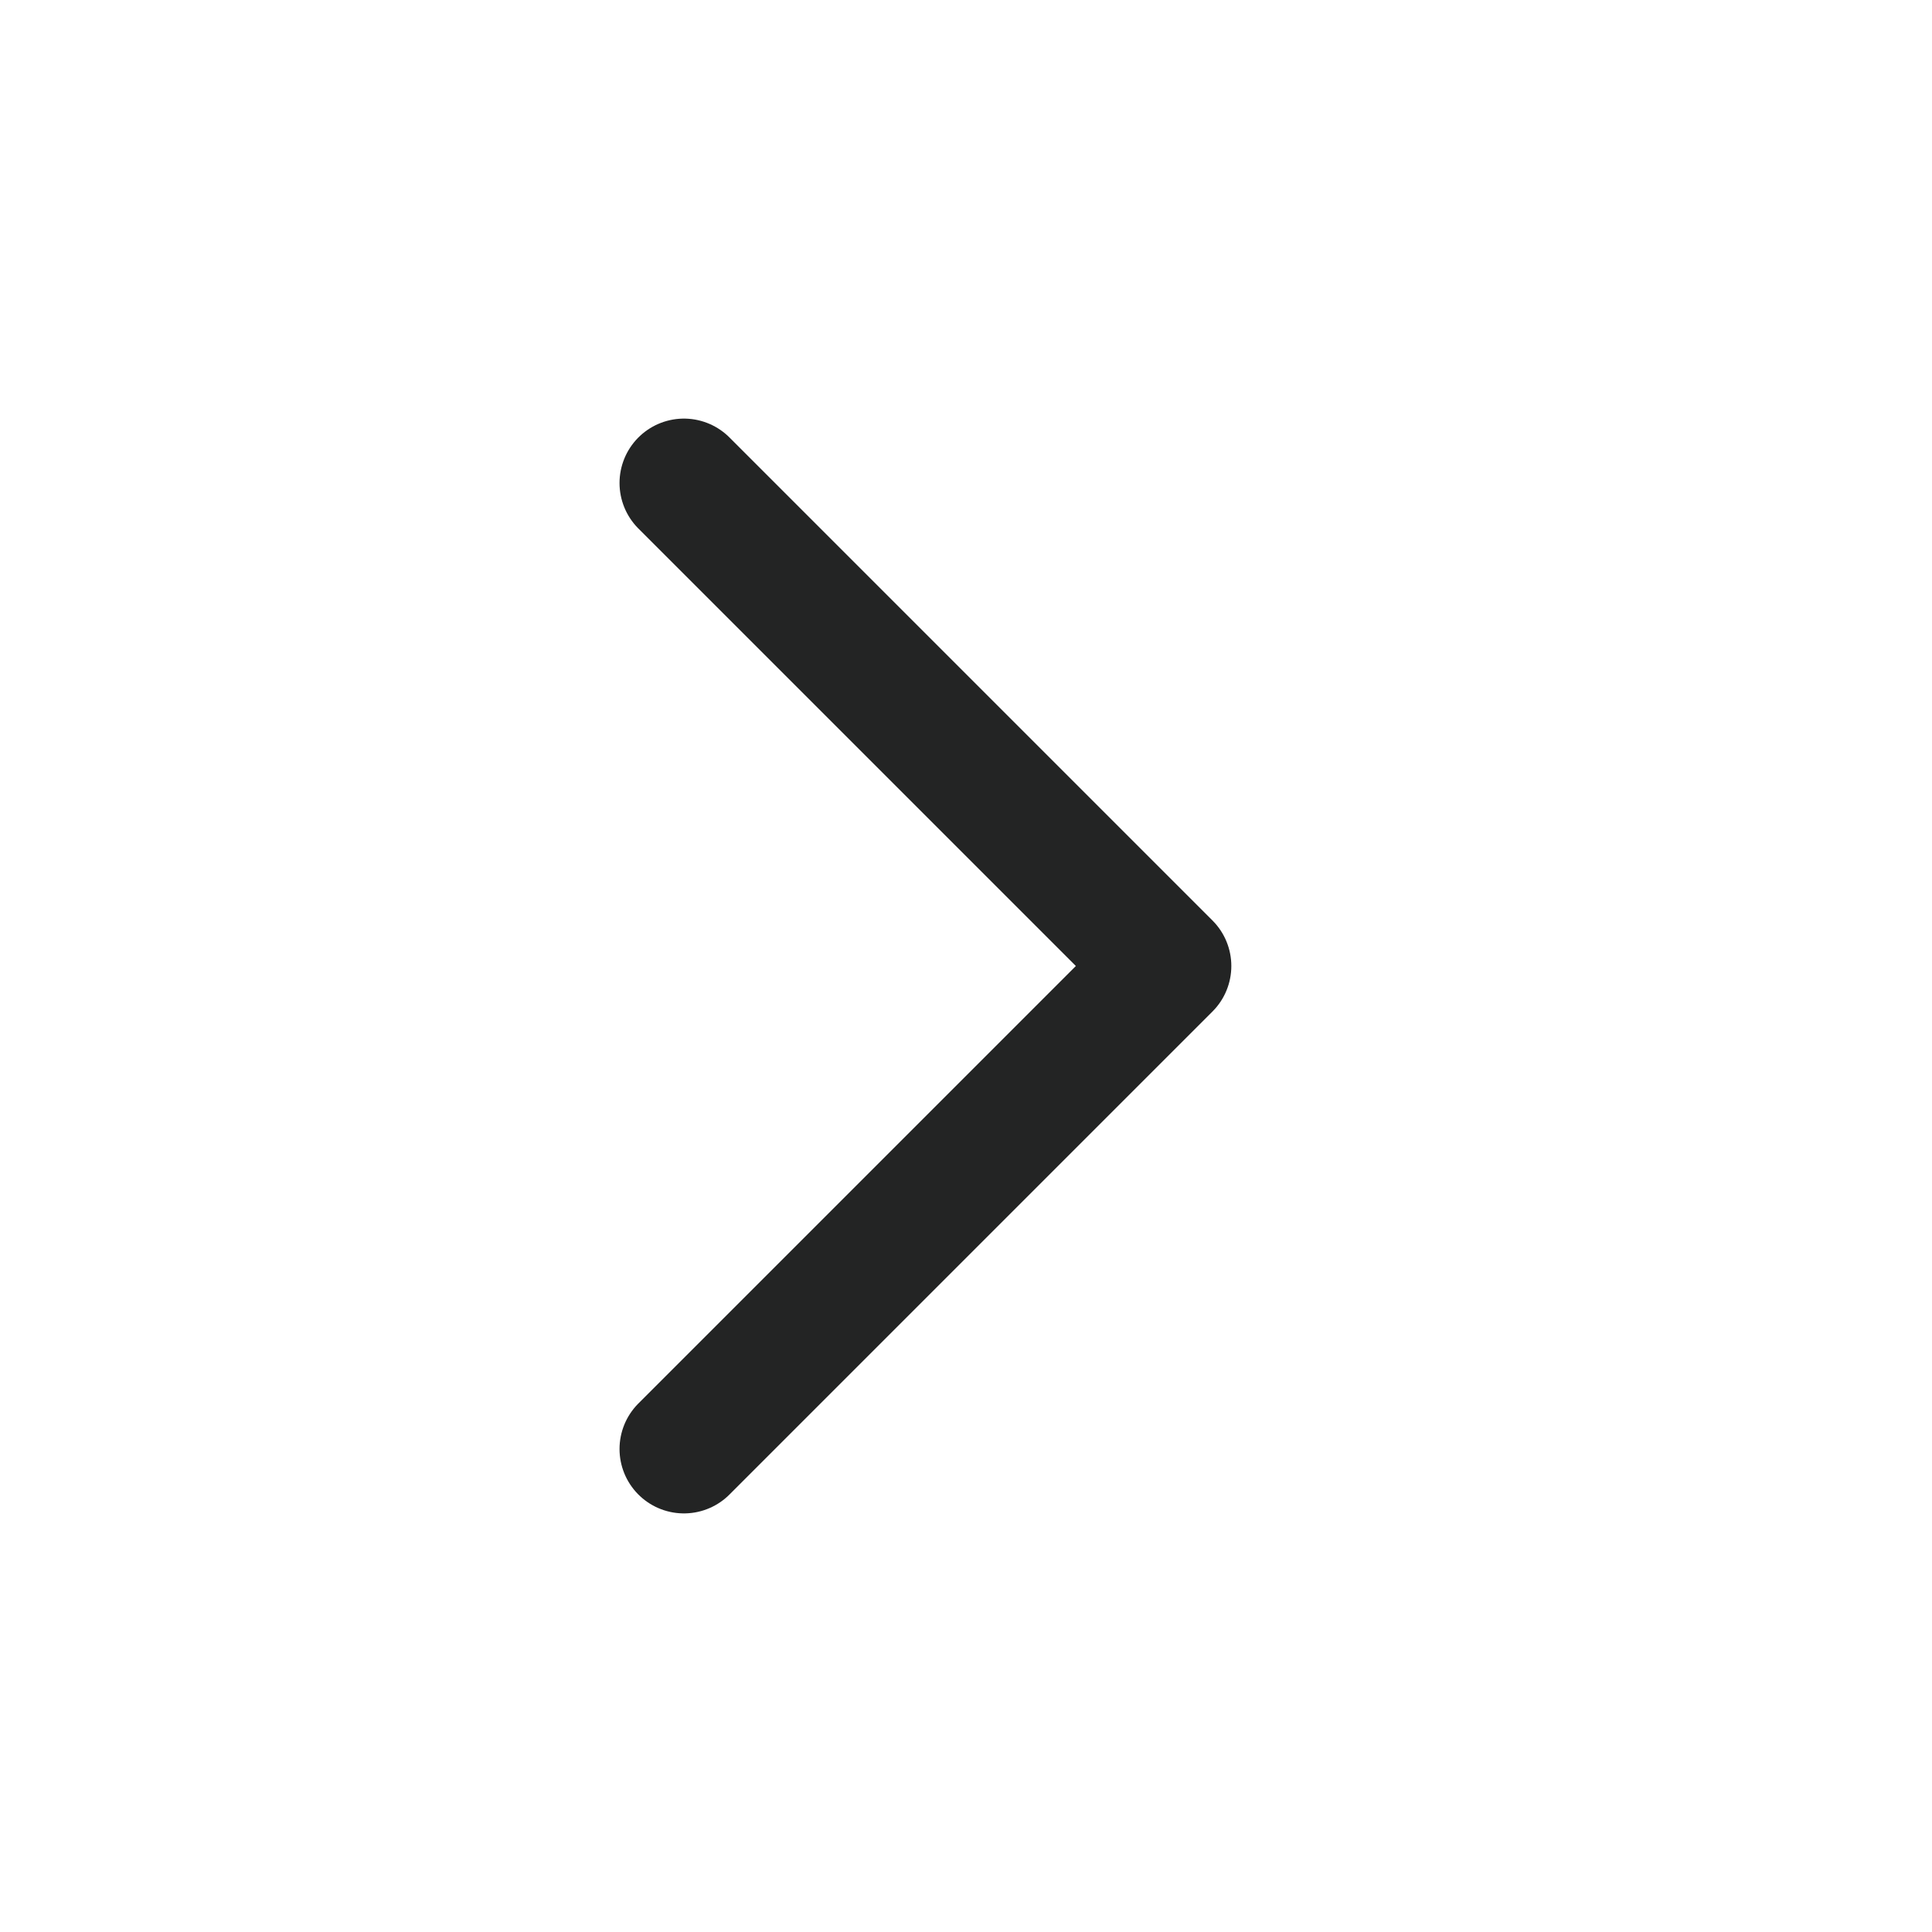
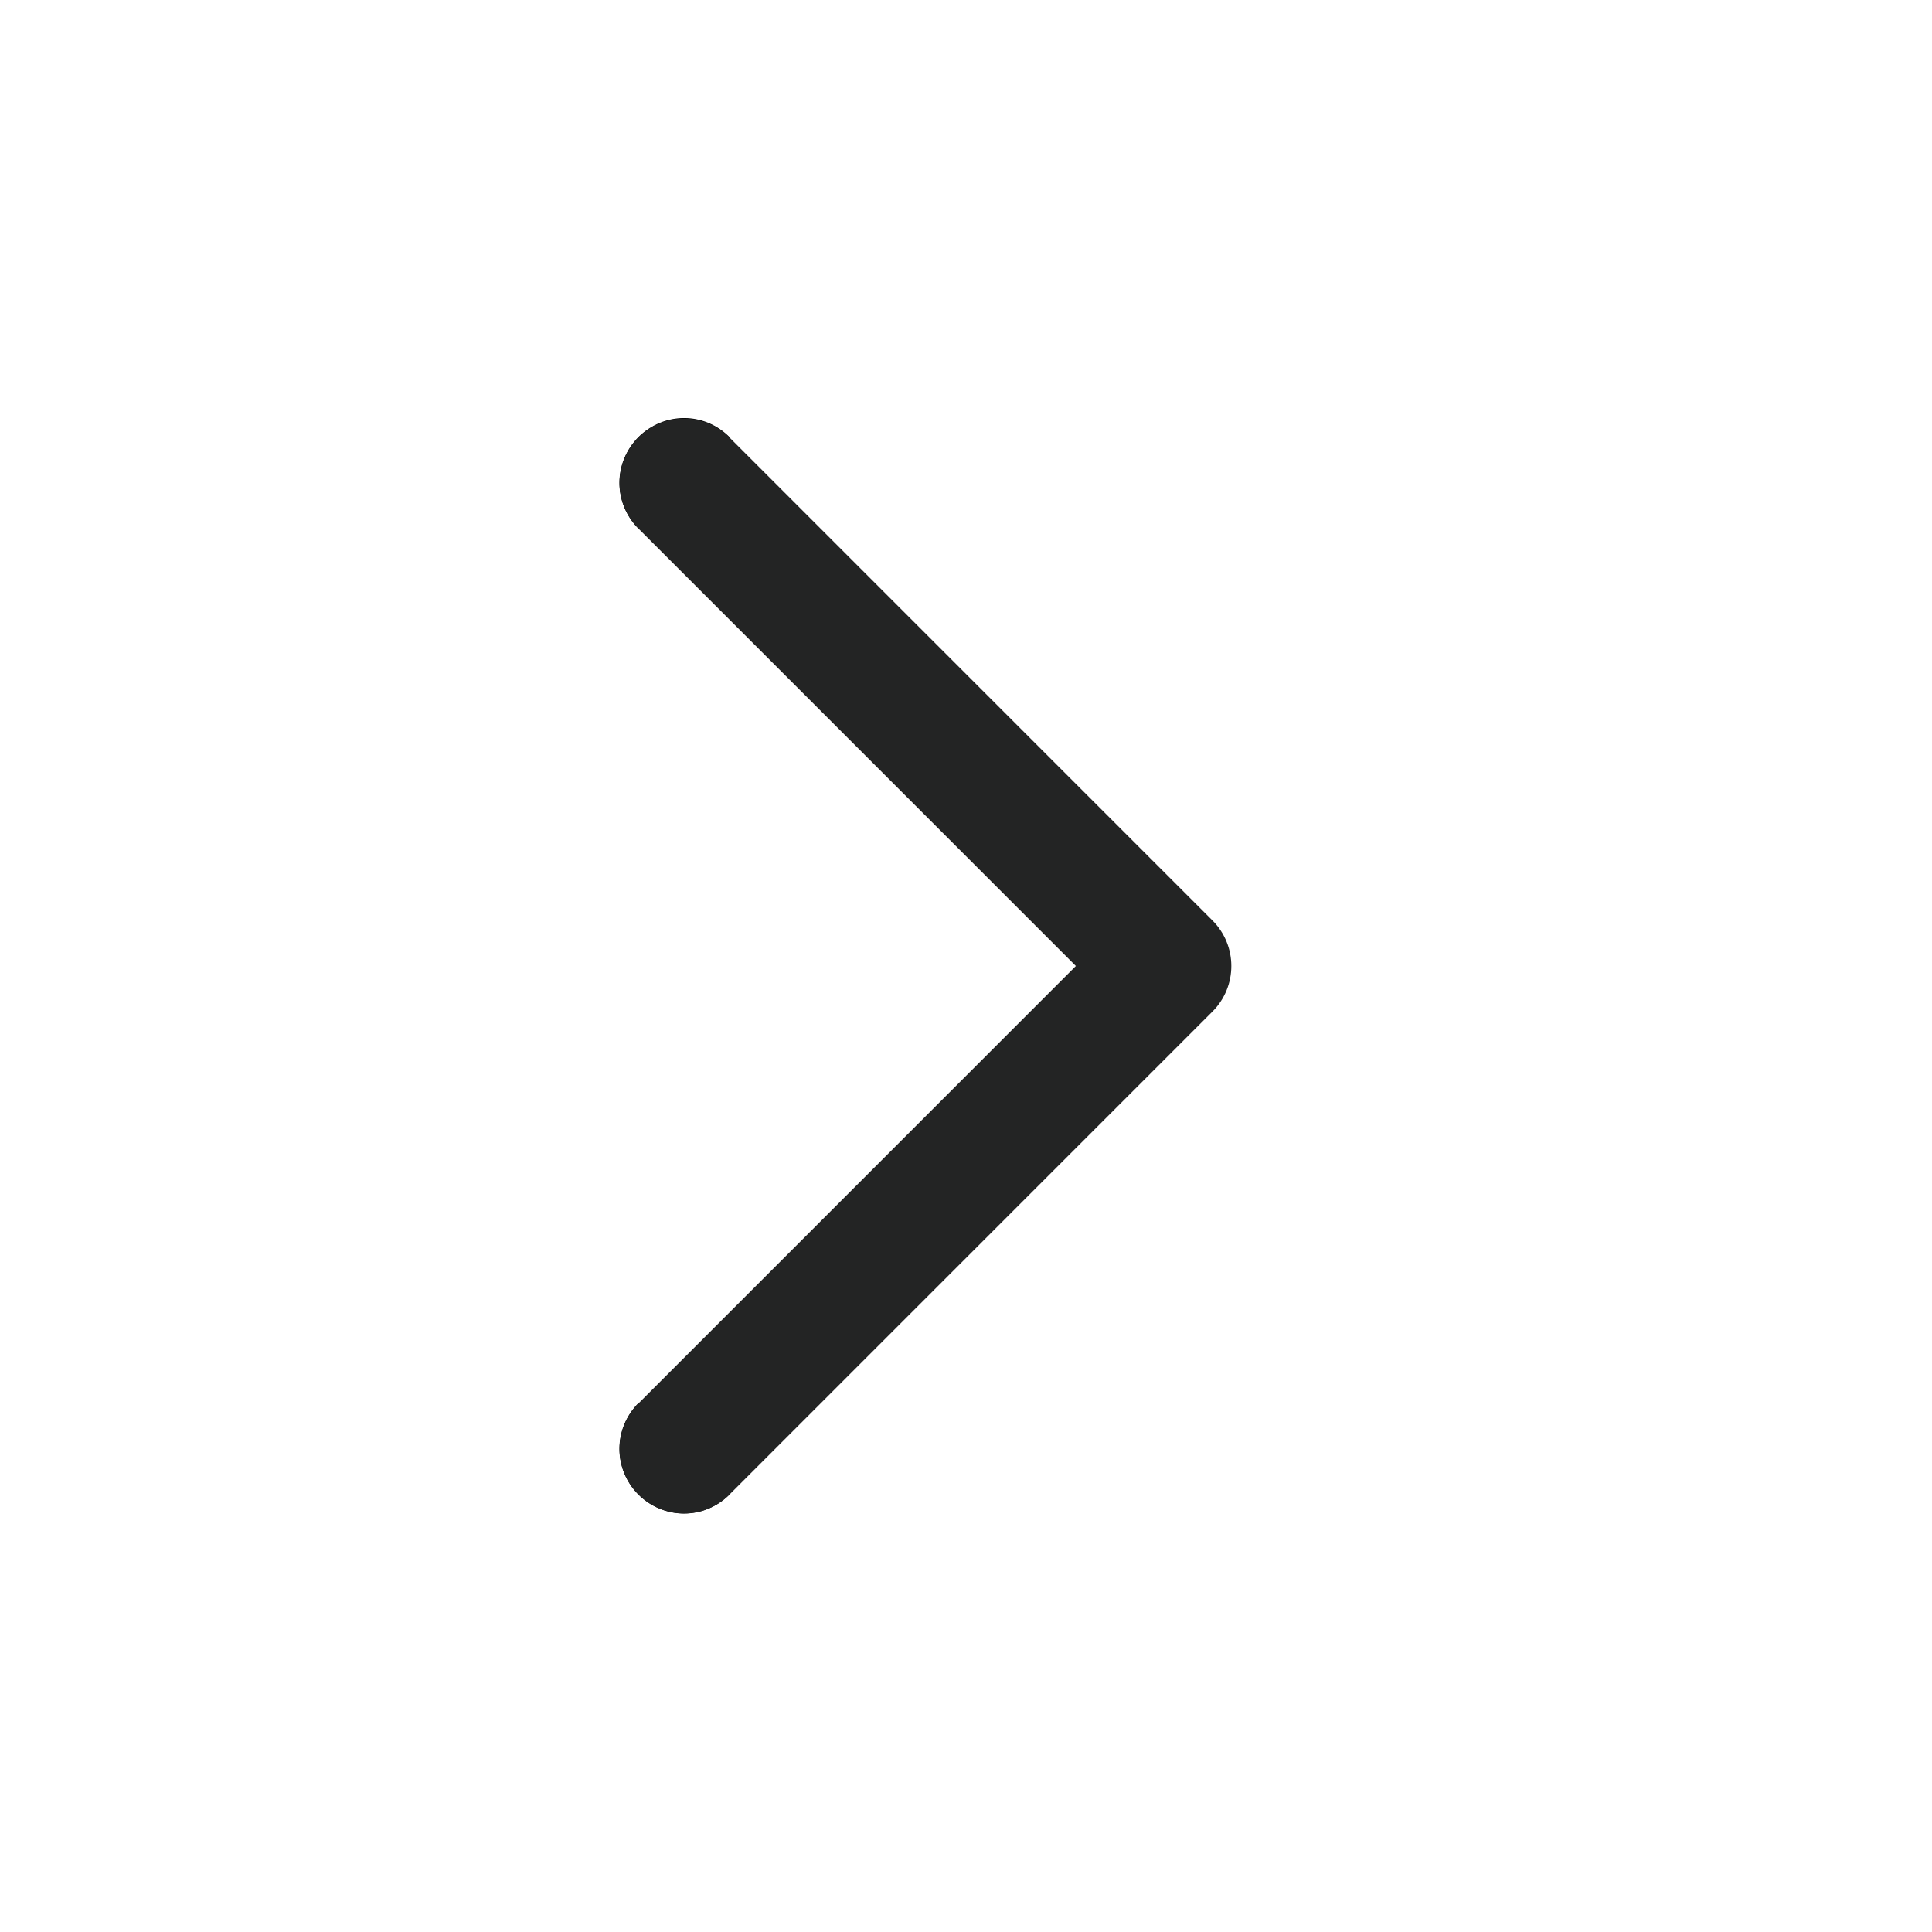
<svg xmlns="http://www.w3.org/2000/svg" width="45" height="45" viewBox="0 0 45 45" fill="none">
-   <path id="path" d="M14.9 12.31L14.87 12.31C14.28 11.71 14.28 10.78 14.87 10.18C15.47 9.59 16.4 9.59 16.99 10.18L16.99 10.21L14.9 12.31ZM16.99 34.78L16.99 34.81C16.4 35.4 15.47 35.4 14.87 34.81C14.28 34.21 14.28 33.28 14.87 32.68L14.9 32.68L16.99 34.78Z" fill="#000000" fill-opacity="0" fill-rule="nonzero" />
+   <path id="path" d="M14.9 12.31L14.87 12.31C14.28 11.71 14.28 10.78 14.87 10.18C15.47 9.59 16.4 9.59 16.99 10.18L16.99 10.21L14.9 12.31ZM16.99 34.78L16.99 34.81C16.4 35.4 15.47 35.4 14.87 34.81C14.28 34.21 14.28 33.28 14.87 32.68L14.9 32.68L16.99 34.78Z" fill="#000000" fillOpacity="0" fillRule="nonzero" />
  <path id="path" d="M15.93 11.25L27.18 22.5L15.93 33.75" stroke="#232424" stroke-opacity="1" stroke-width="3" stroke-linejoin="round" stroke-linecap="round" />
</svg>
